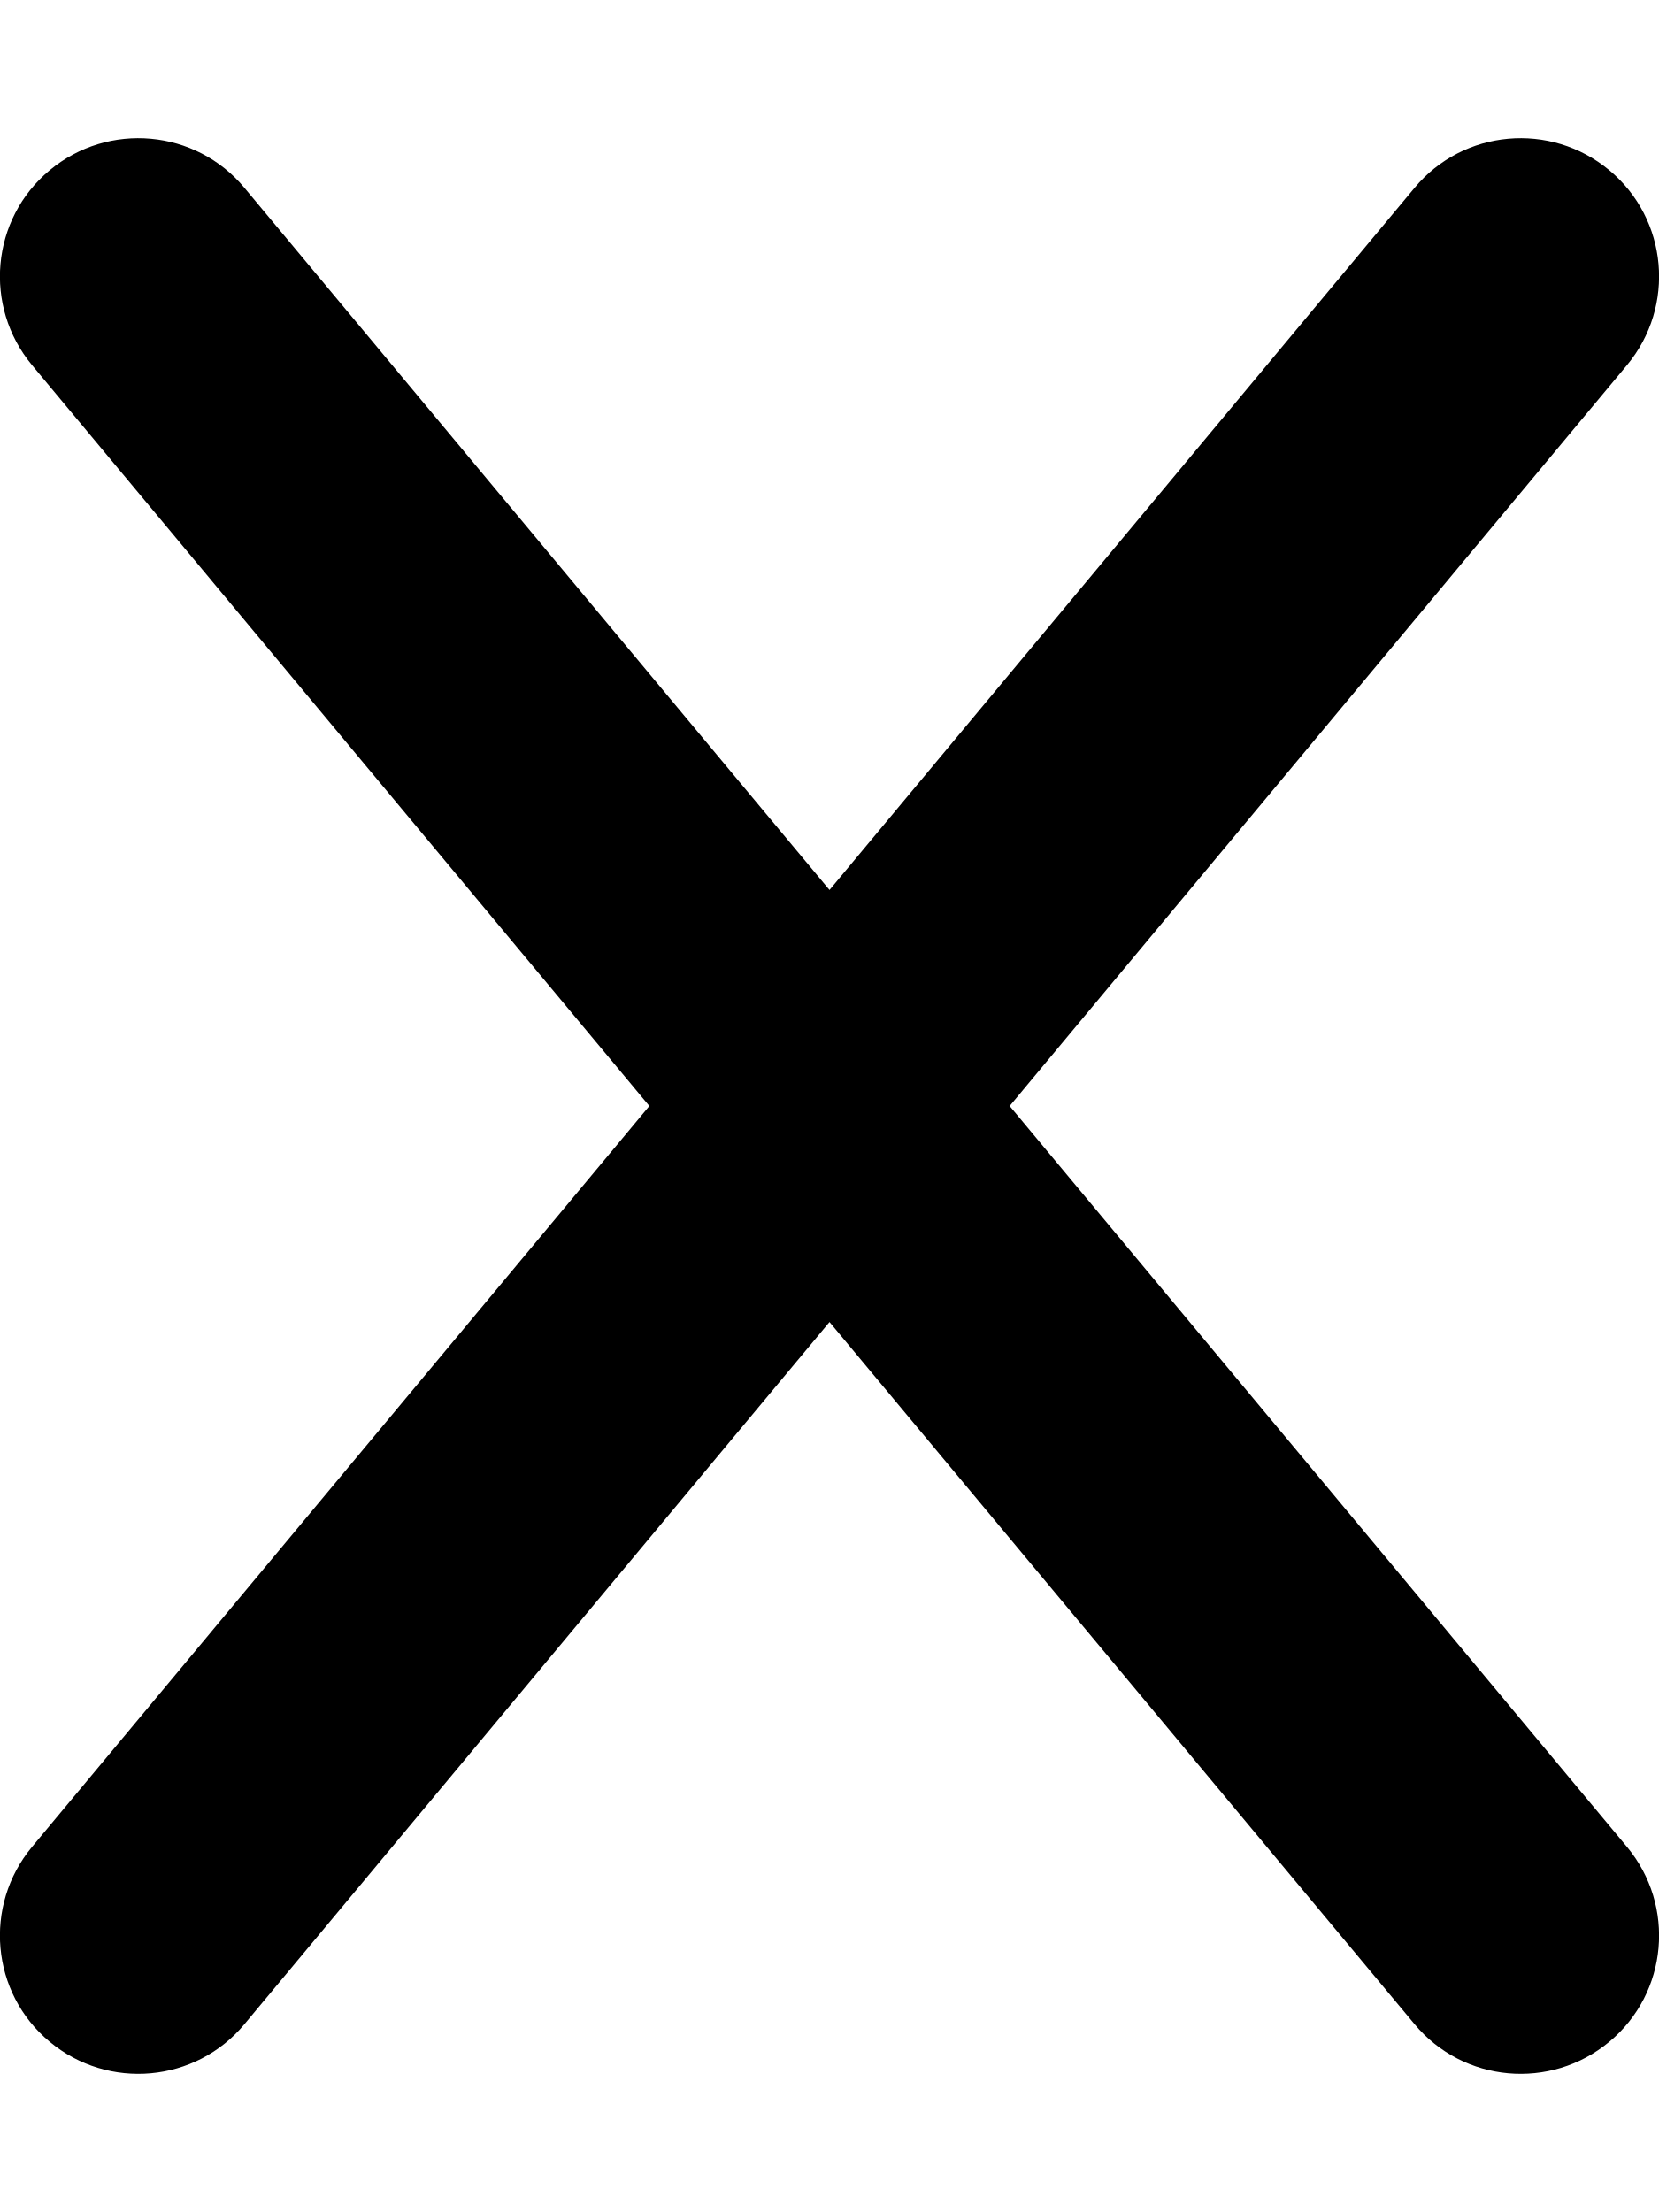
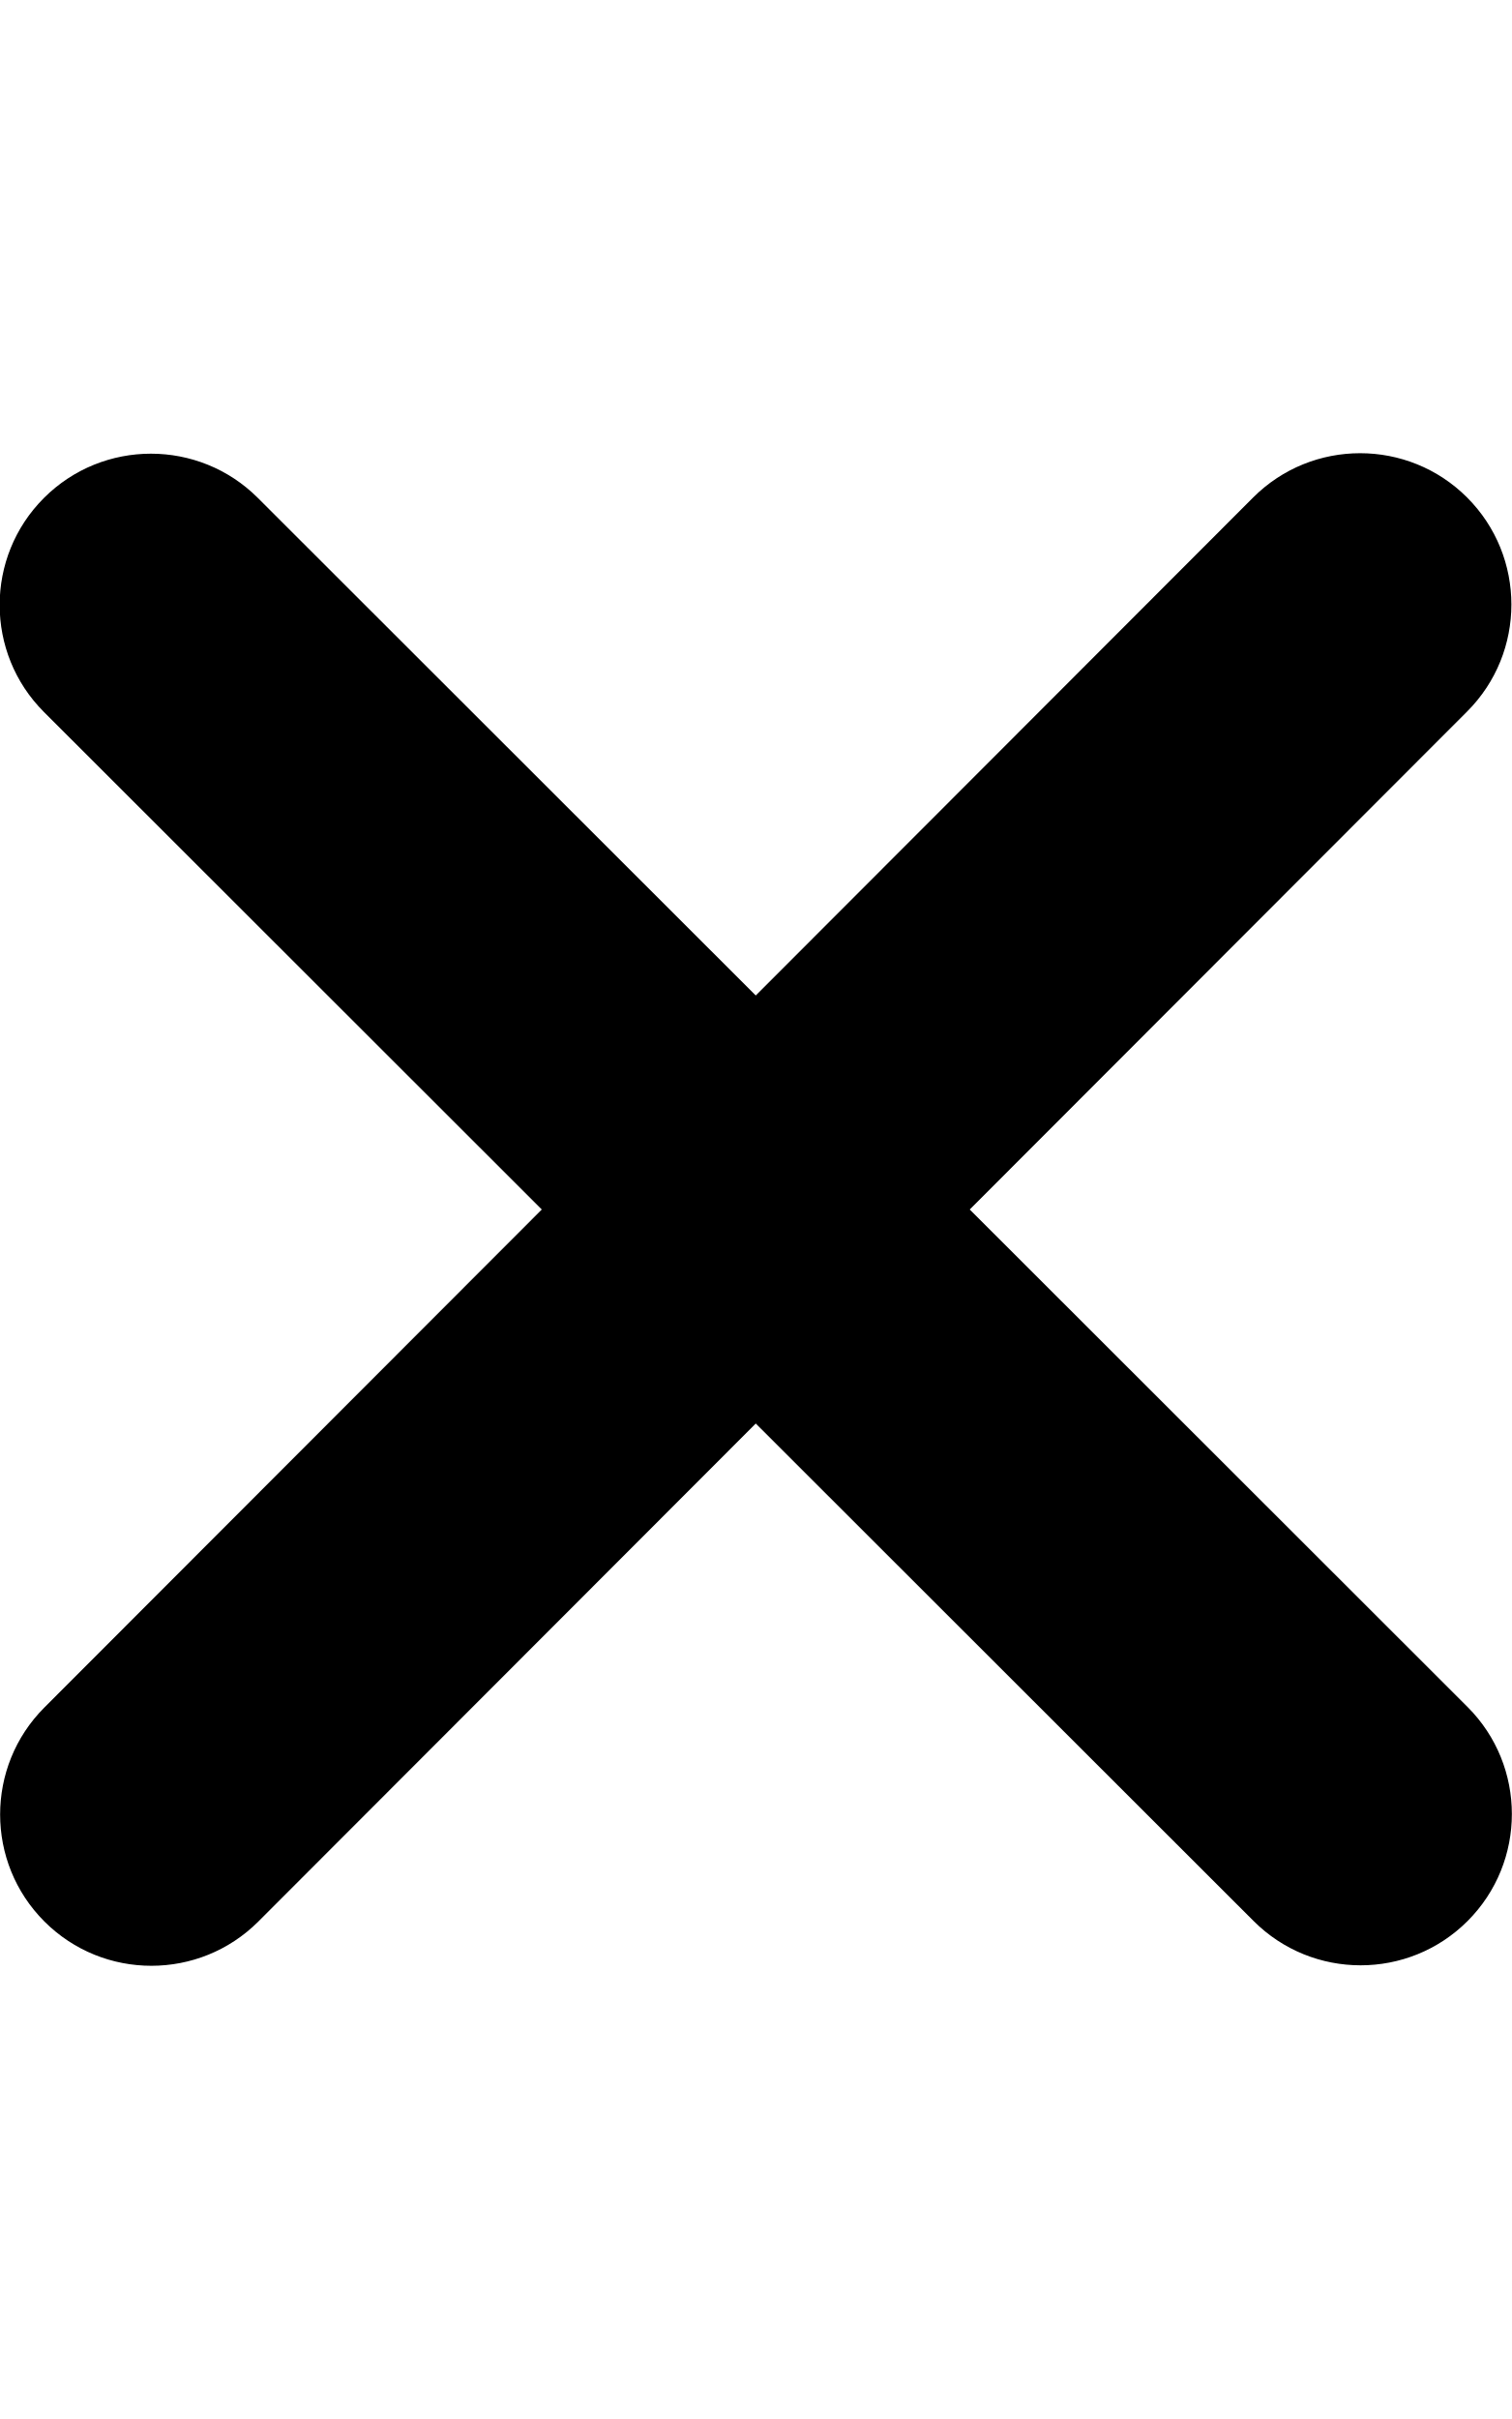
- <svg xmlns="http://www.w3.org/2000/svg" viewBox="0 0 384 512">
-   <path d="M376.6 84.5c11.3-13.6 9.5-33.8-4.1-45.1s-33.8-9.5-45.1 4.1L192 206 56.6 43.5C45.3 29.9 25.1 28.1 11.5 39.4S-3.9 70.9 7.4 84.5L150.3 256 7.4 427.5c-11.3 13.6-9.5 33.8 4.1 45.1s33.8 9.5 45.1-4.1L192 306 327.4 468.5c11.3 13.6 31.5 15.4 45.1 4.1s15.4-31.5 4.1-45.1L233.7 256 376.6 84.5z" />
+ <svg xmlns="http://www.w3.org/2000/svg" viewBox="0 0 320 512">
+   <path d="M310.6 150.6c12.5-12.5 12.5-32.8 0-45.3s-32.8-12.5-45.3 0L160 210.7 54.6 105.4c-12.5-12.5-32.8-12.5-45.3 0s-12.5 32.8 0 45.3L114.7 256 9.4 361.4c-12.5 12.5-12.5 32.8 0 45.3s32.8 12.5 45.3 0L160 301.3 265.4 406.6c12.5 12.5 32.8 12.5 45.3 0s12.5-32.8 0-45.3L205.3 256 310.6 150.6z" />
</svg>
